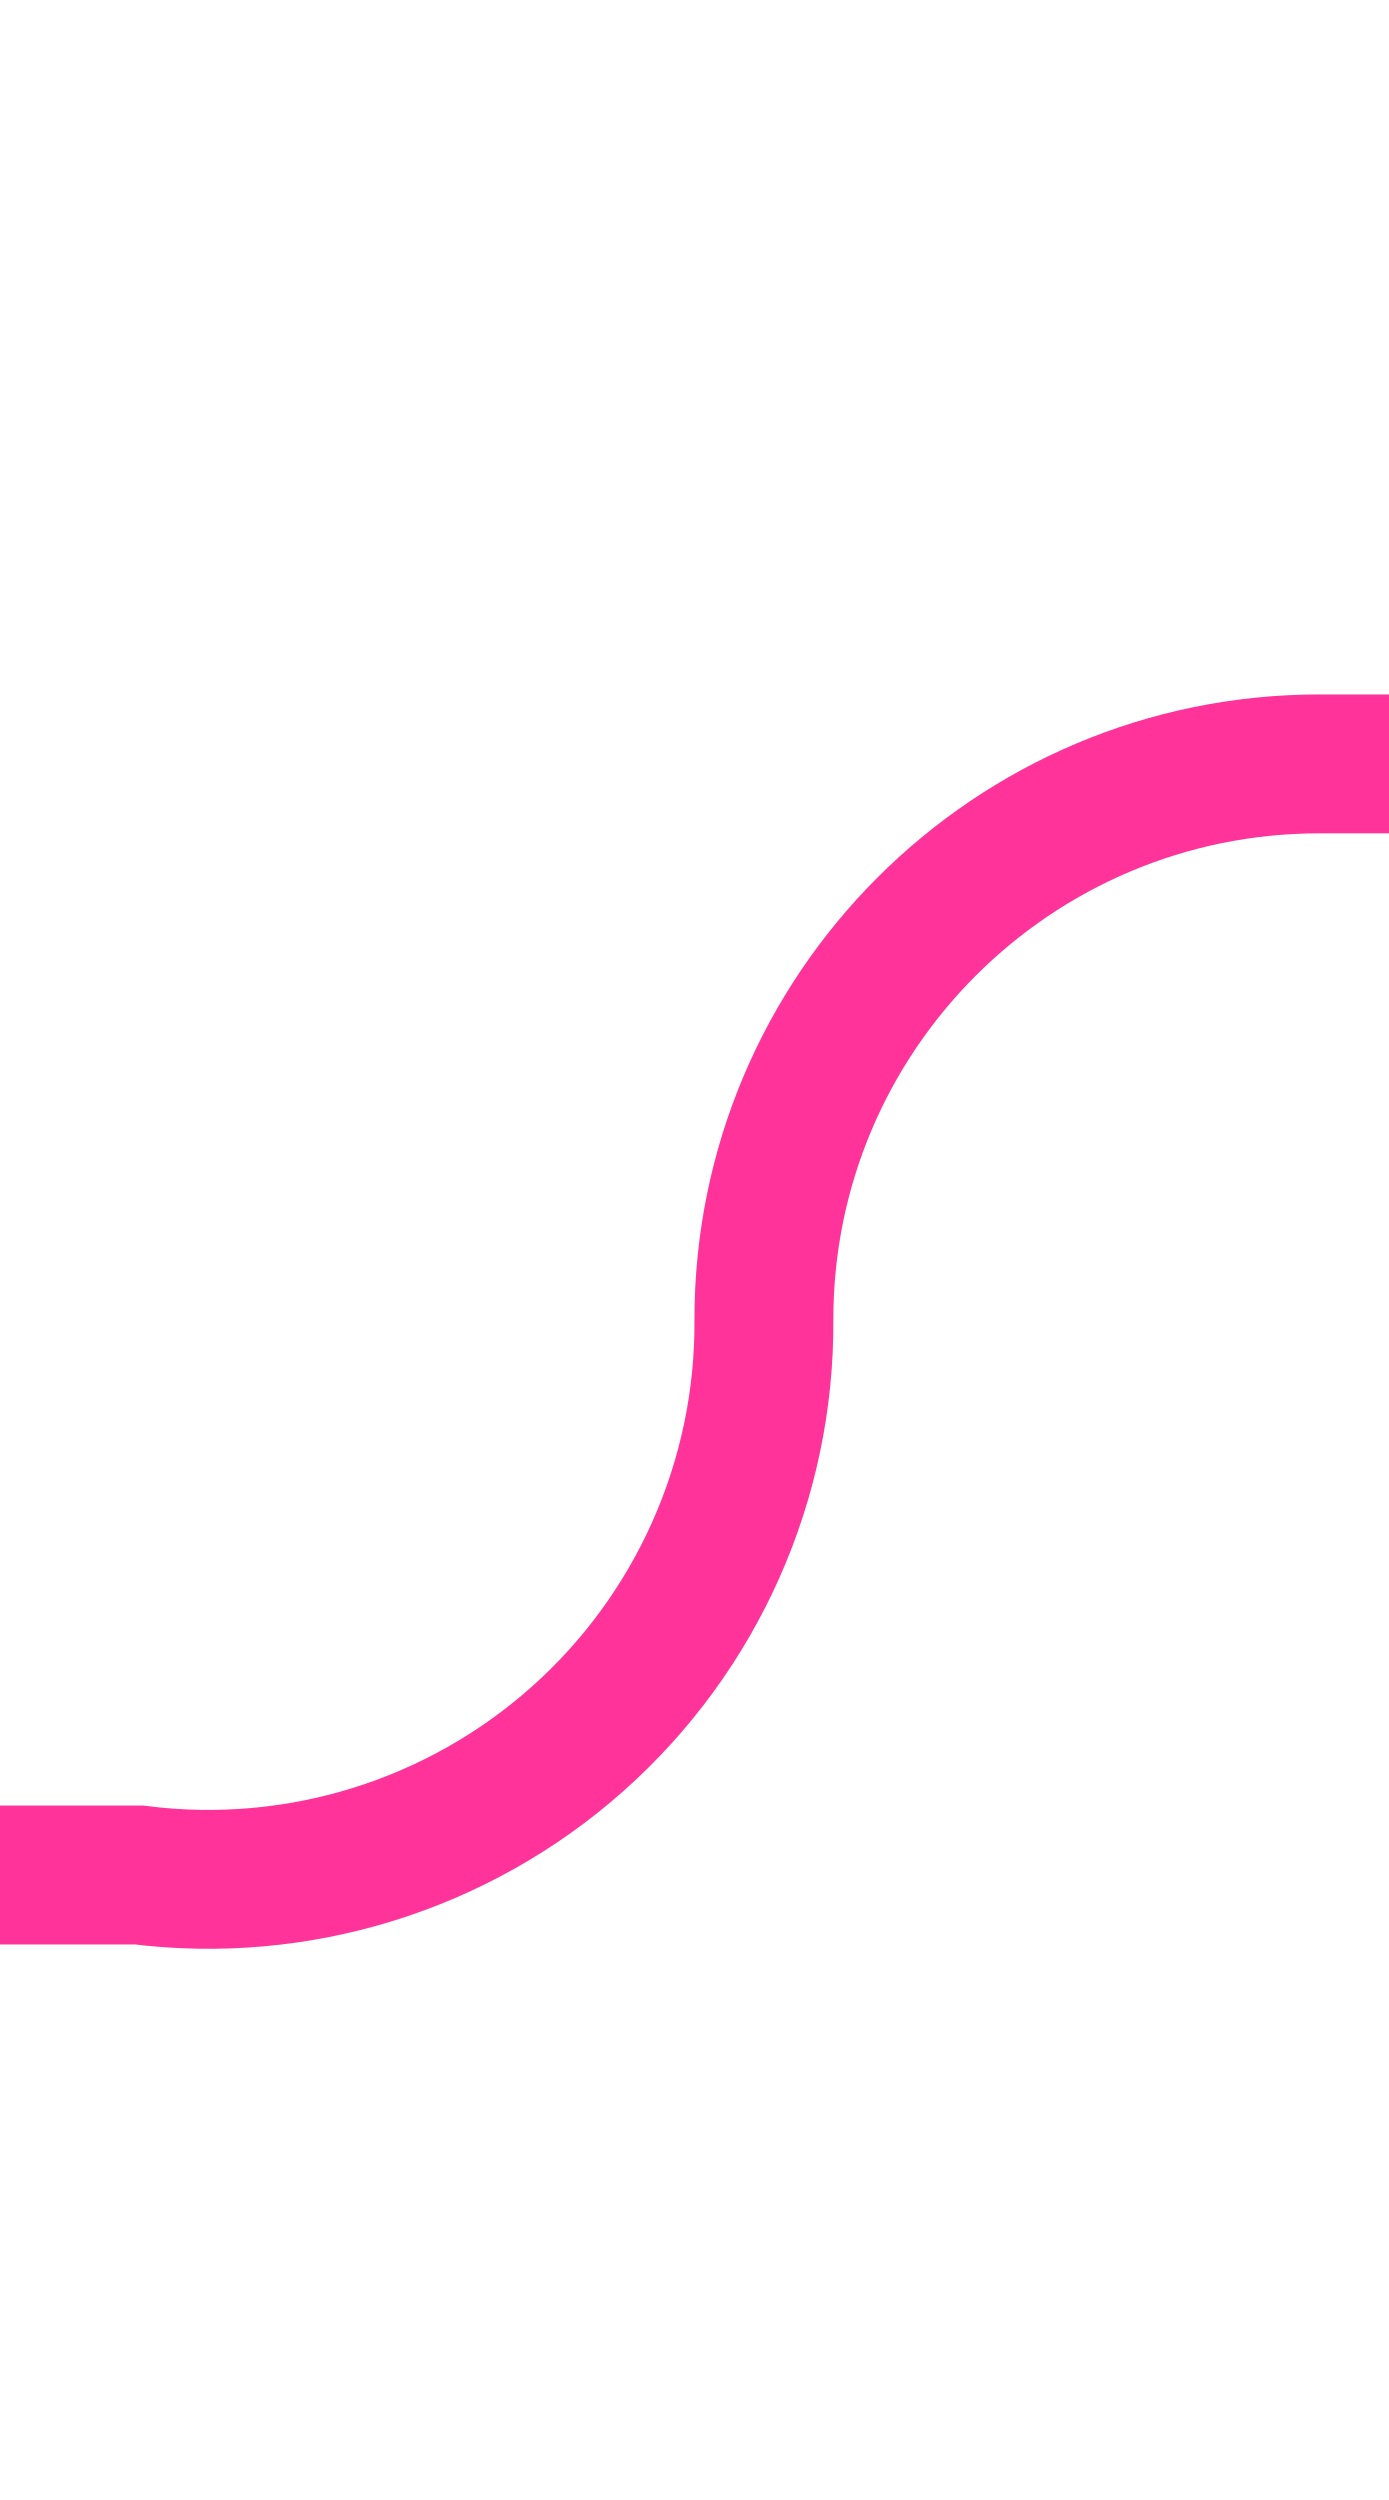
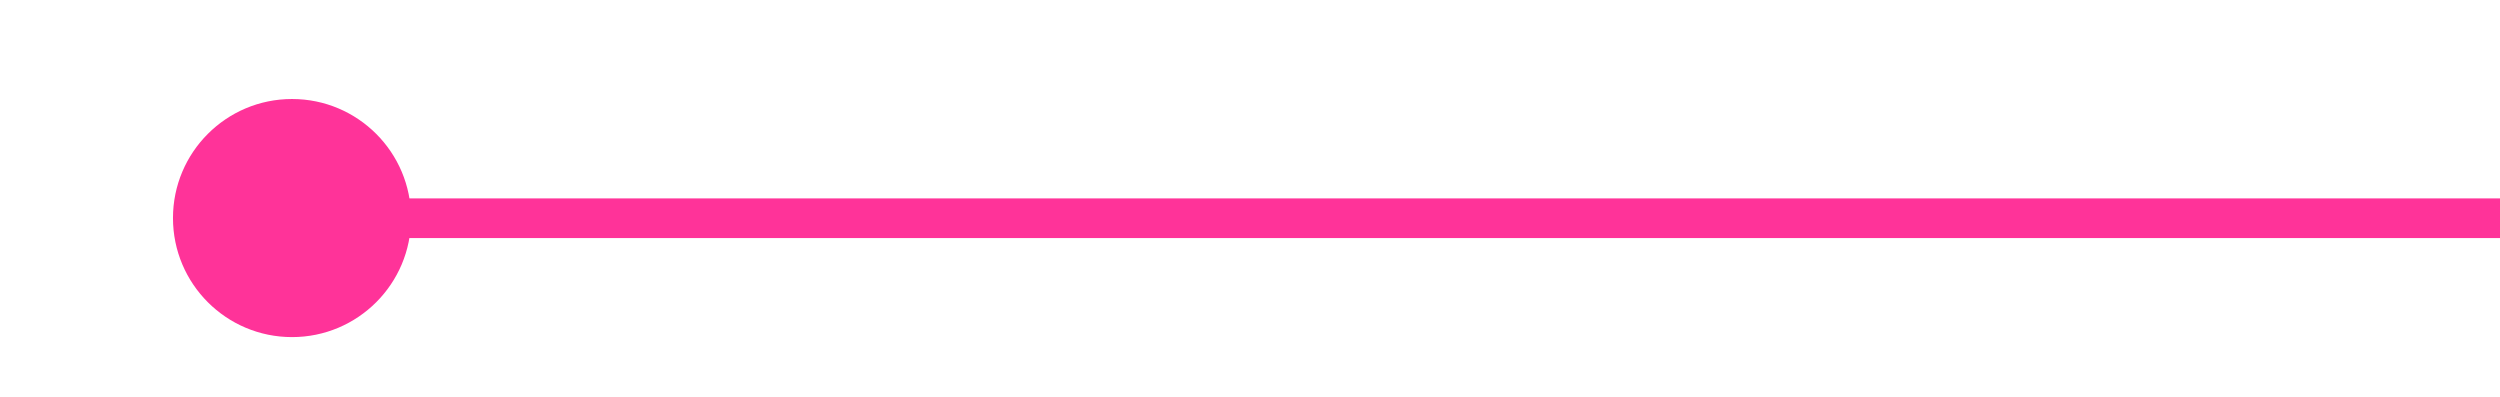
- <svg xmlns="http://www.w3.org/2000/svg" version="1.1" width="10px" height="18px" preserveAspectRatio="xMidYMin meet" viewBox="1526 715  8 18">
-   <path d="M 1489 728.5  L 1526 728.5  A 4 4 0 0 0 1530.5 724.5 A 4 4 0 0 1 1534.5 720.5 L 1582 720.5  A 5 5 0 0 1 1587.5 725.5 L 1587.5 735  " stroke-width="1" stroke="#ff3399" fill="none" />
-   <path d="M 1491 725.5  A 3 3 0 0 0 1488 728.5 A 3 3 0 0 0 1491 731.5 A 3 3 0 0 0 1494 728.5 A 3 3 0 0 0 1491 725.5 Z " fill-rule="nonzero" fill="#ff3399" stroke="none" />
+ <svg xmlns="http://www.w3.org/2000/svg" version="1.1" width="63px" height="10px" preserveAspectRatio="xMinYMid meet" viewBox="1434 531  63 8">
+   <path d="M 1439.745 534.459  A 2 2 0 0 0 1441.5 535.5 L 1497 535.5  " stroke-width="1" stroke="#ff3399" fill="none" />
+   <path d="M 1441.359 532.495  A 3 3 0 0 0 1438.359 535.495 A 3 3 0 0 0 1441.359 538.495 A 3 3 0 0 0 1444.359 535.495 A 3 3 0 0 0 1441.359 532.495 Z " fill-rule="nonzero" fill="#ff3399" stroke="none" />
</svg>
